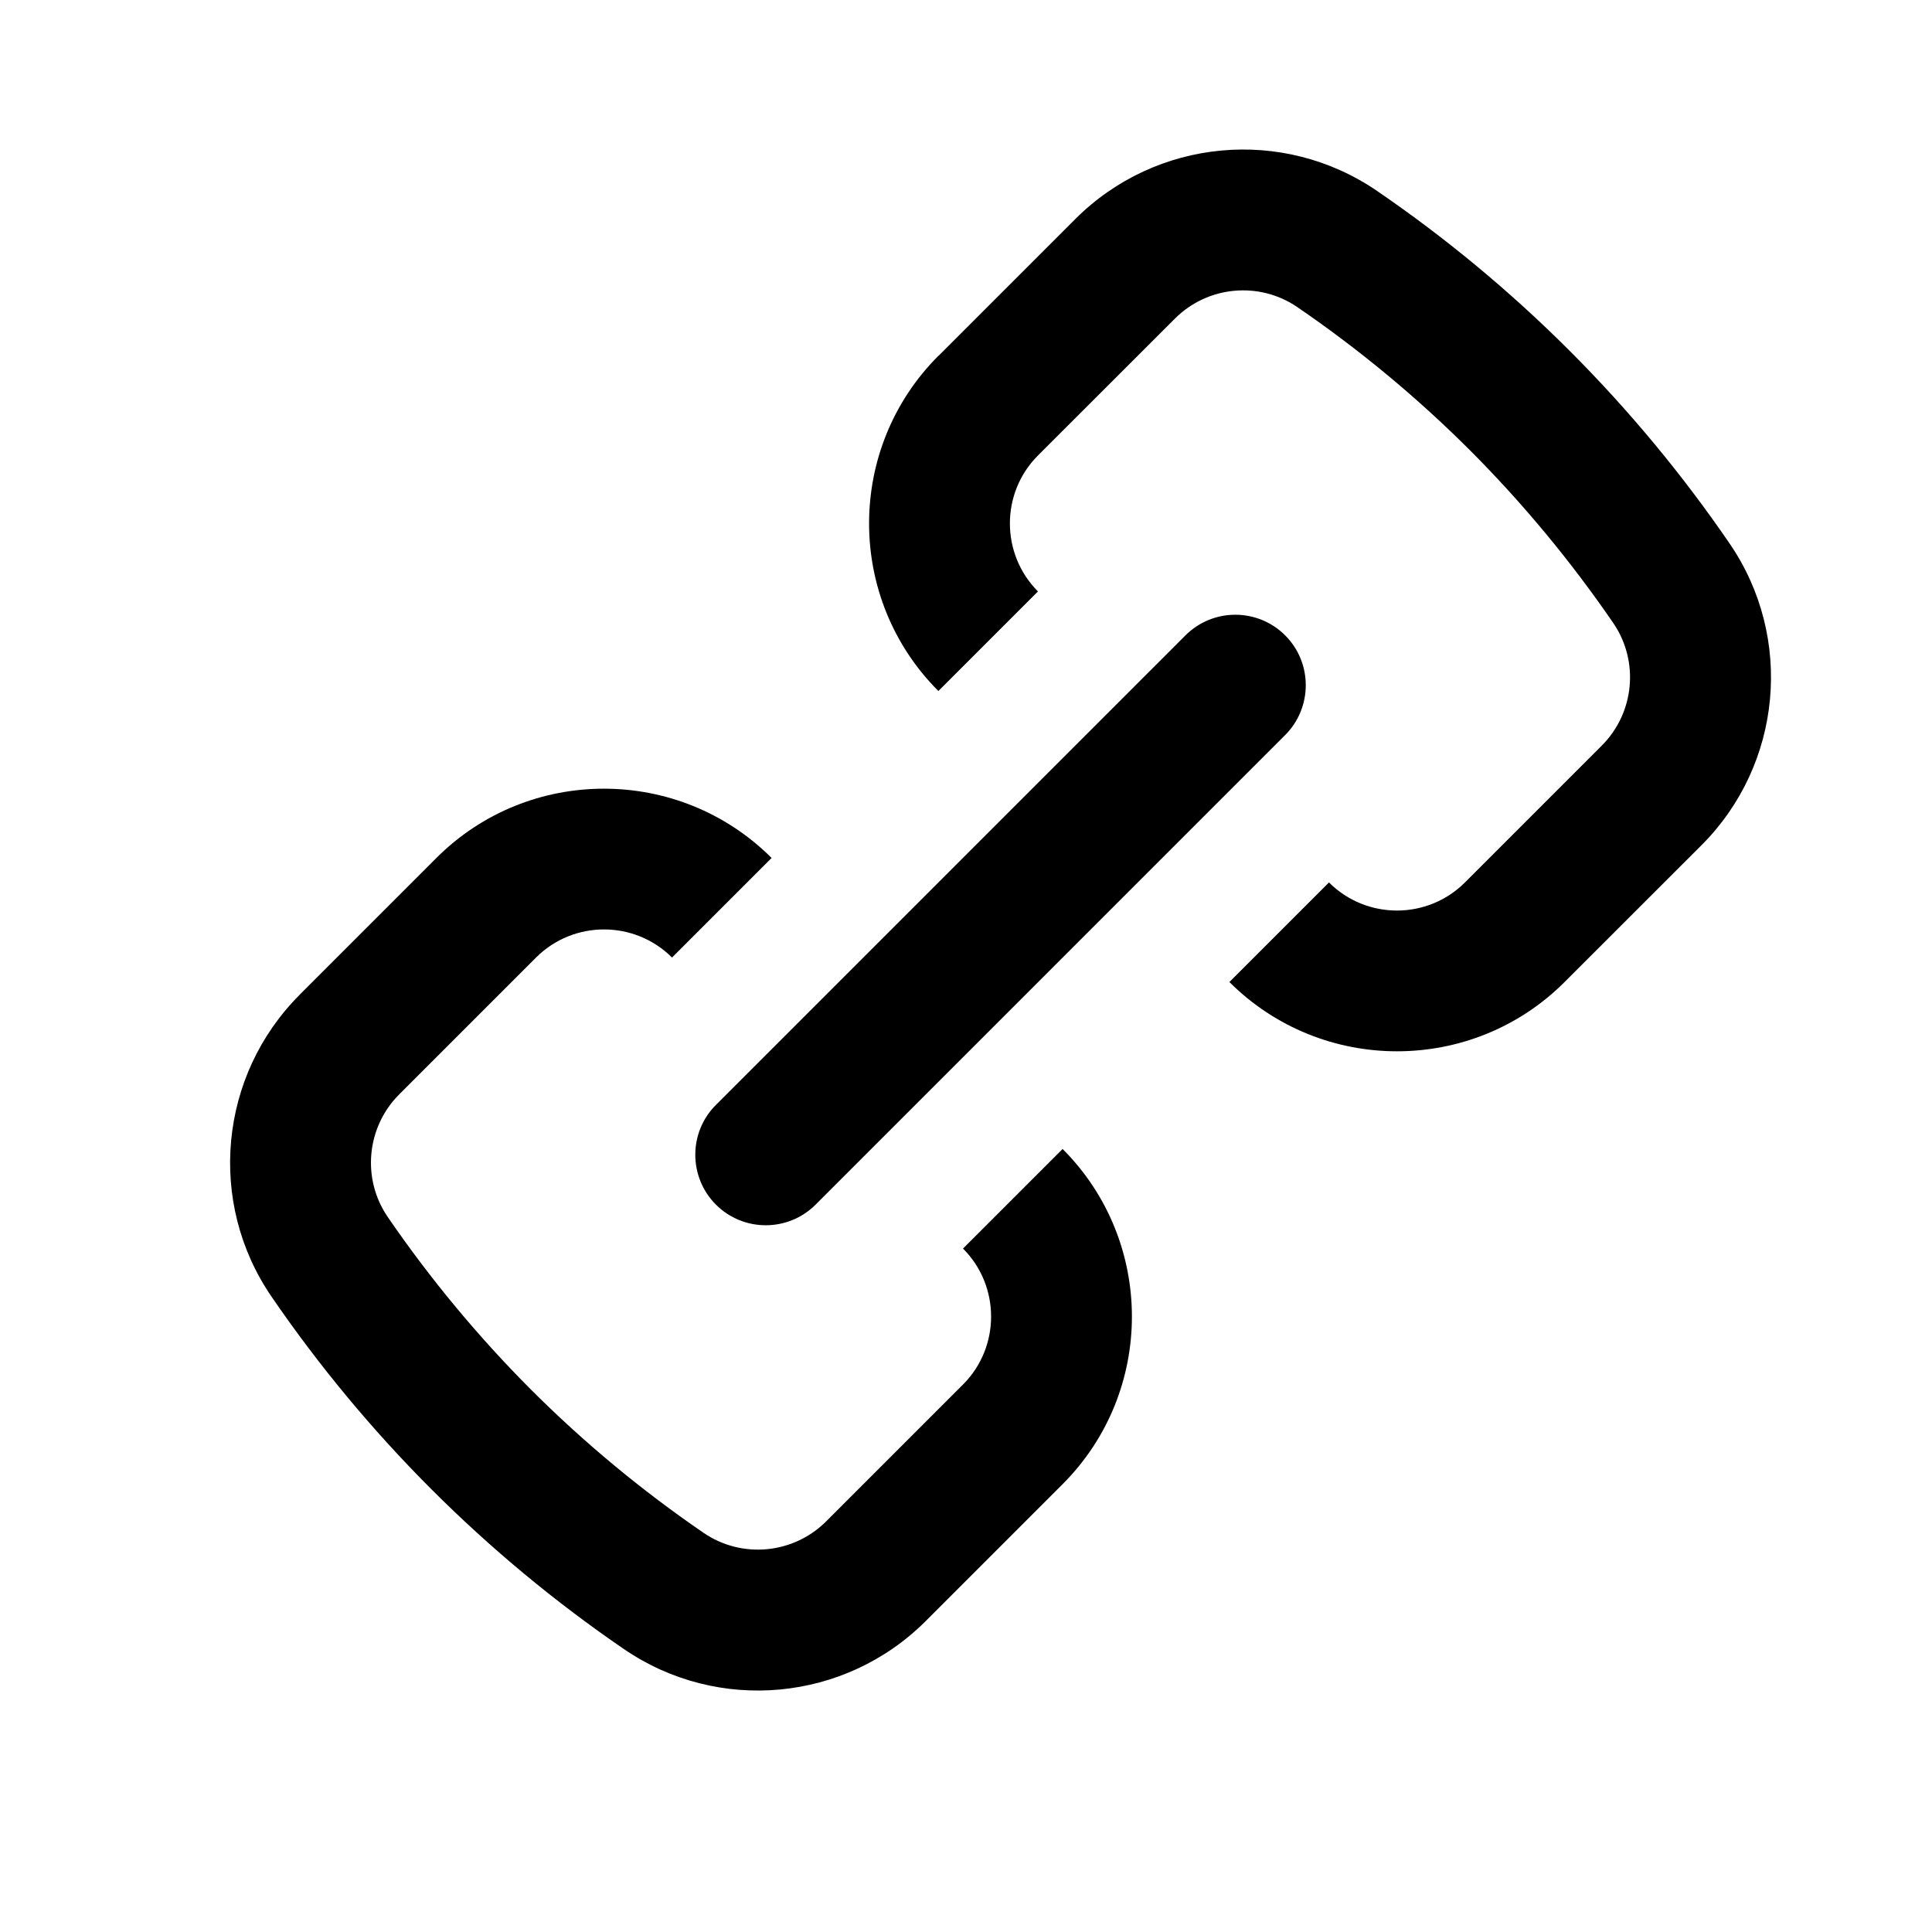
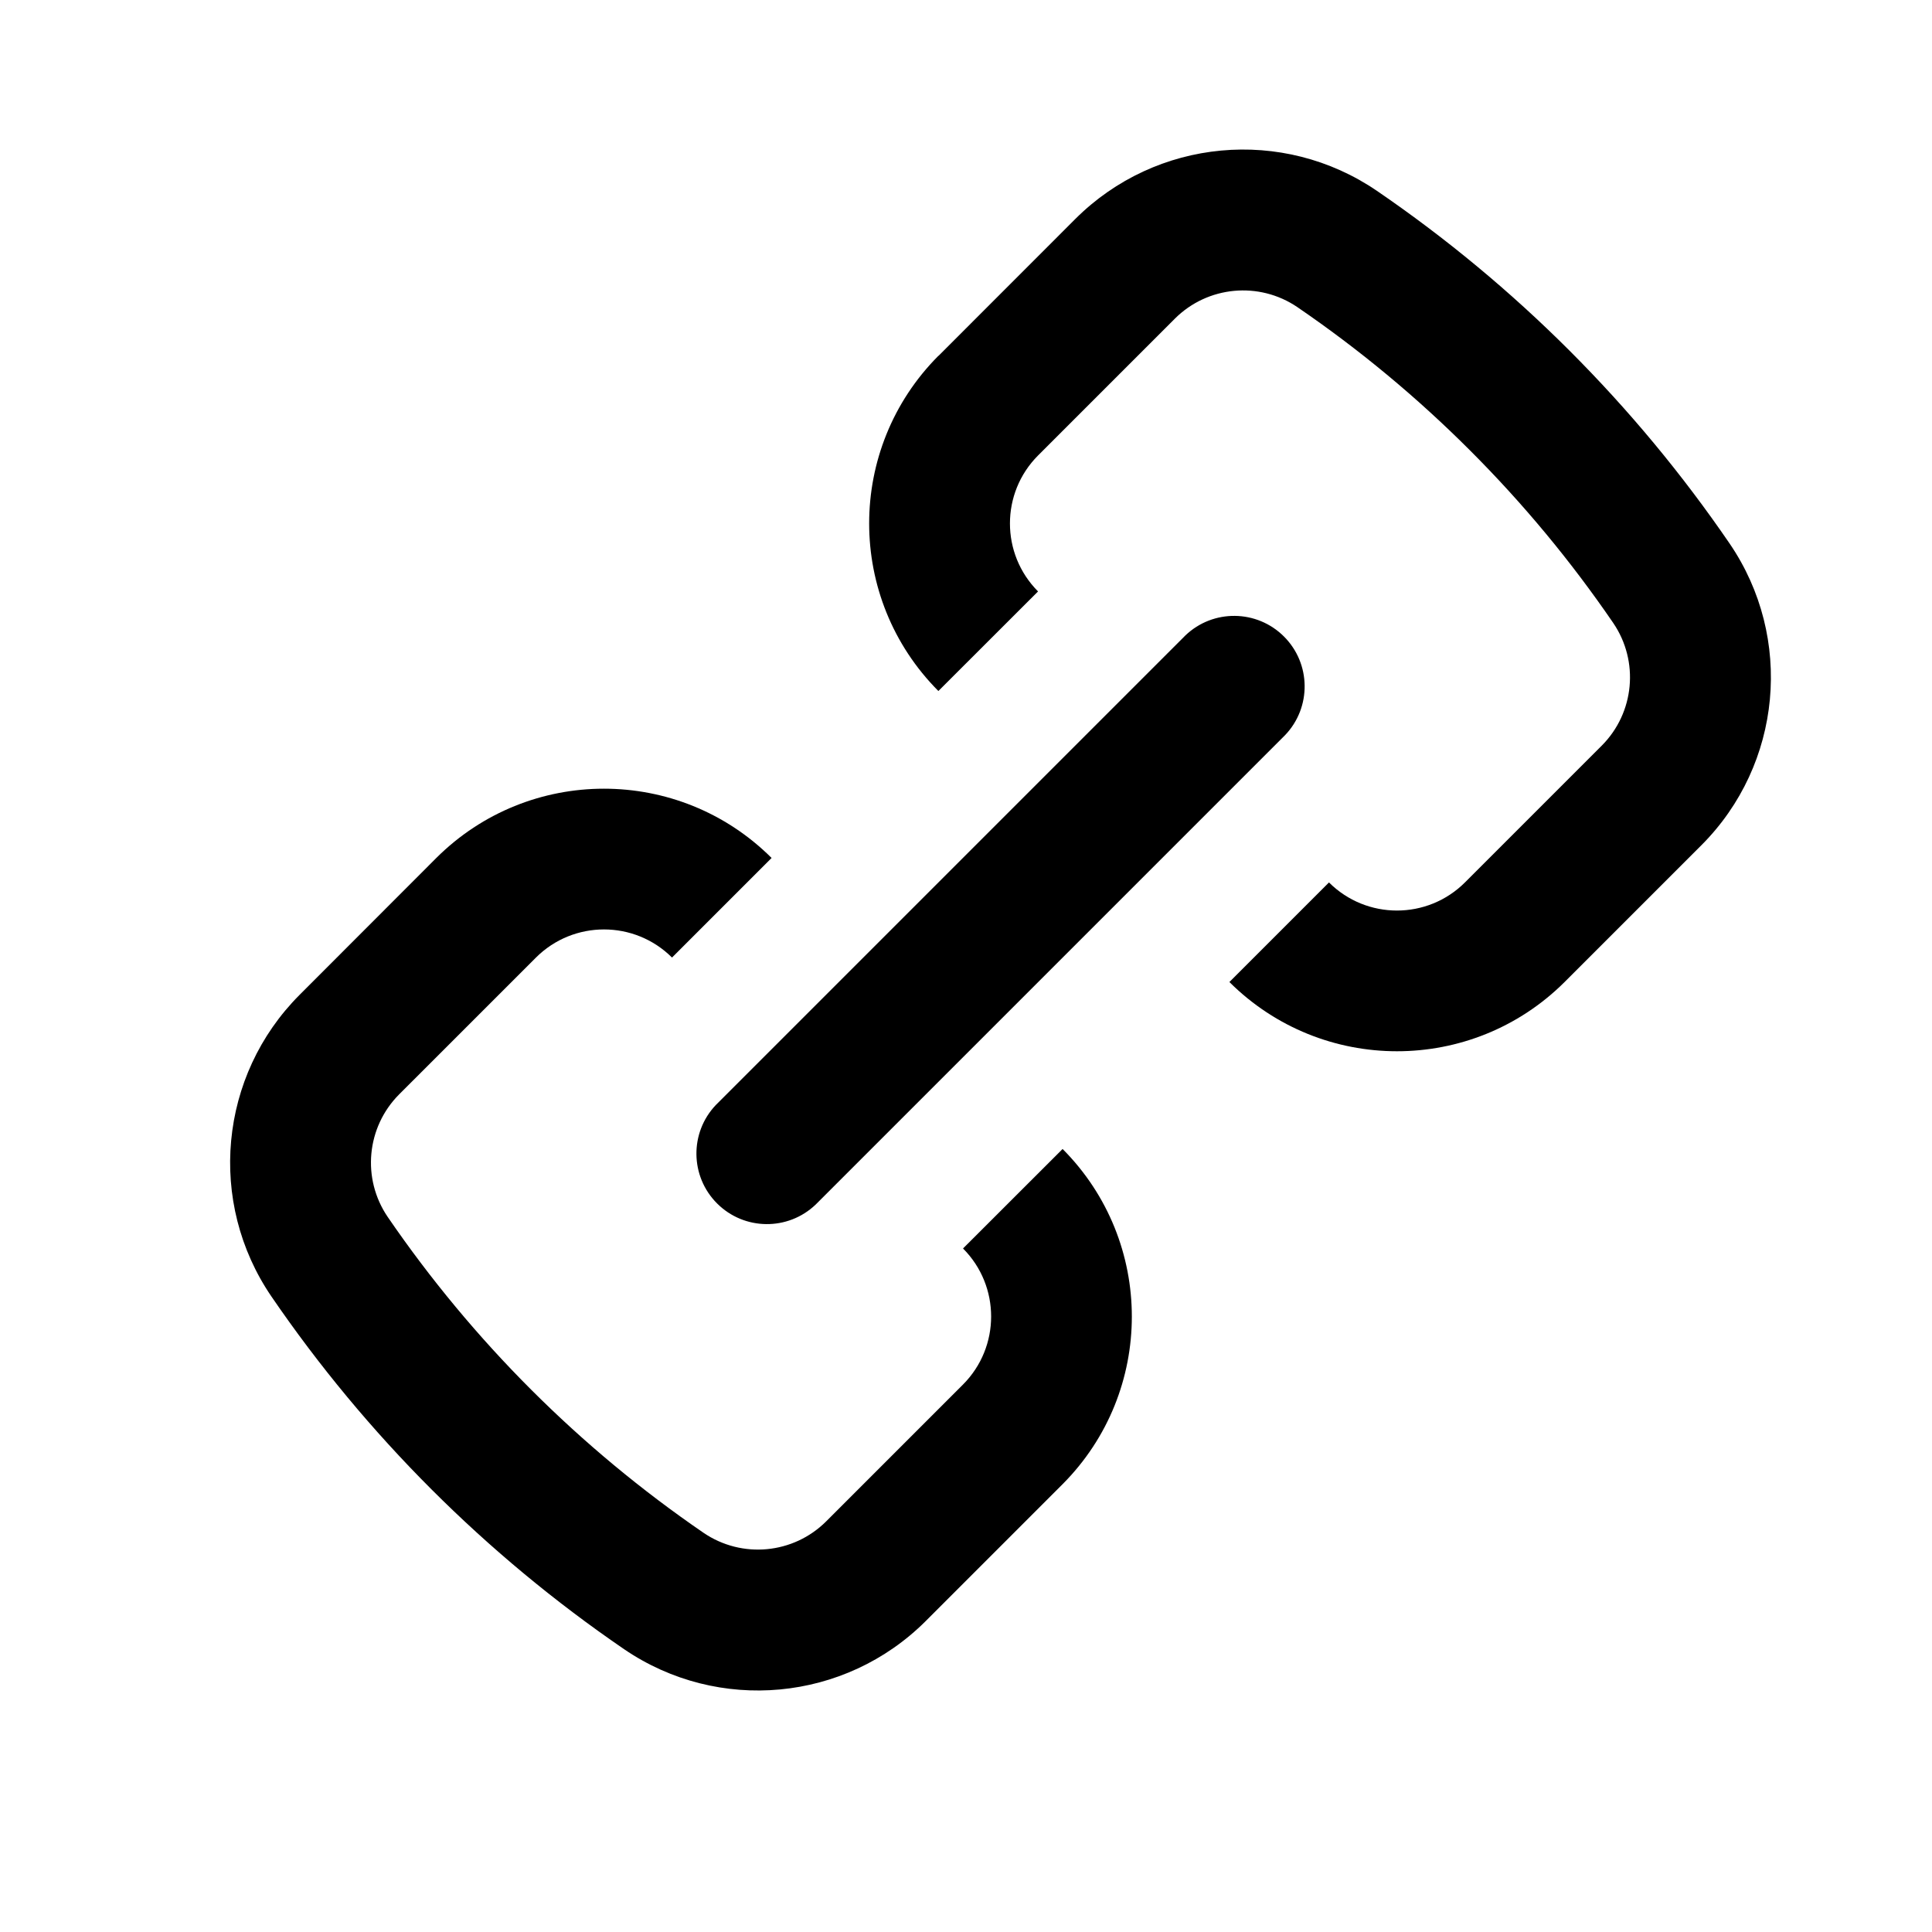
- <svg xmlns="http://www.w3.org/2000/svg" width="24" height="24" viewBox="0 0 24 24" fill="none">
-   <path d="M5.421 10.658C6.569 9.51 8.437 9.511 9.585 10.658L8.348 11.895C7.883 11.43 7.125 11.429 6.659 11.895L4.959 13.595C4.552 14.002 4.492 14.643 4.816 15.117C5.341 15.883 5.94 16.605 6.596 17.262C7.253 17.919 7.974 18.517 8.741 19.042C9.215 19.366 9.855 19.306 10.263 18.899L11.963 17.199C12.428 16.734 12.428 15.976 11.963 15.51L13.2 14.273C14.348 15.421 14.348 17.289 13.2 18.437L11.5 20.137C10.497 21.14 8.921 21.286 7.753 20.487C6.897 19.902 6.092 19.233 5.359 18.5C4.626 17.767 3.957 16.961 3.372 16.106C2.572 14.938 2.72 13.36 3.722 12.358L3.721 12.358L5.421 10.658Z" fill="black" />
-   <path d="M14.726 7.893C15.068 7.551 15.623 7.551 15.965 7.893C16.306 8.234 16.306 8.789 15.965 9.131L10.132 14.964C9.79 15.306 9.235 15.306 8.893 14.964C8.552 14.622 8.552 14.067 8.893 13.726L14.726 7.893Z" fill="black" />
-   <path d="M13.358 2.721C14.361 1.718 15.937 1.572 17.105 2.371C17.961 2.956 18.766 3.625 19.499 4.358C20.232 5.091 20.901 5.897 21.486 6.752C22.286 7.92 22.139 9.497 21.137 10.499L19.436 12.199C18.288 13.347 16.42 13.346 15.272 12.199L16.509 10.962C16.974 11.427 17.732 11.428 18.198 10.962L19.898 9.262C20.305 8.855 20.365 8.214 20.041 7.74C19.516 6.974 18.918 6.252 18.262 5.595C17.605 4.938 16.883 4.34 16.116 3.815C15.642 3.491 15.002 3.551 14.595 3.958L12.894 5.658C12.429 6.123 12.429 6.881 12.894 7.347L11.657 8.584C10.509 7.436 10.509 5.568 11.657 4.42L11.658 4.421L13.358 2.721Z" fill="black" />
+ <svg xmlns="http://www.w3.org/2000/svg" width="24" height="24" fill="none" viewBox="0 0 24 24">
+   <path fill="#000" d="M5.42 10.658a2.95 2.95 0 0 1 4.165 0l-1.237 1.237a1.197 1.197 0 0 0-1.69 0l-1.7 1.7a1.2 1.2 0 0 0-.142 1.522 15.1 15.1 0 0 0 3.925 3.925 1.2 1.2 0 0 0 1.522-.143l1.7-1.7a1.197 1.197 0 0 0 0-1.69l1.237-1.236a2.95 2.95 0 0 1 0 4.164l-1.7 1.7a2.95 2.95 0 0 1-3.747.35 16.8 16.8 0 0 1-4.381-4.381 2.95 2.95 0 0 1 .35-3.748z" />
+   <path fill="#000" d="M14.726 7.893a.876.876 0 0 1 1.239 1.238l-5.833 5.833a.876.876 0 0 1-1.239-1.238z" />
+   <path fill="#000" d="M13.358 2.72a2.95 2.95 0 0 1 3.747-.349 16.8 16.8 0 0 1 4.381 4.381 2.95 2.95 0 0 1-.35 3.747l-1.7 1.7a2.95 2.95 0 0 1-4.164 0l1.237-1.237a1.196 1.196 0 0 0 1.689 0l1.7-1.7a1.2 1.2 0 0 0 .143-1.522 15 15 0 0 0-1.78-2.145 15 15 0 0 0-2.145-1.78 1.2 1.2 0 0 0-1.521.143l-1.7 1.7a1.196 1.196 0 0 0 0 1.689l-1.238 1.237a2.95 2.95 0 0 1 0-4.164l.001.001z" />
</svg>
